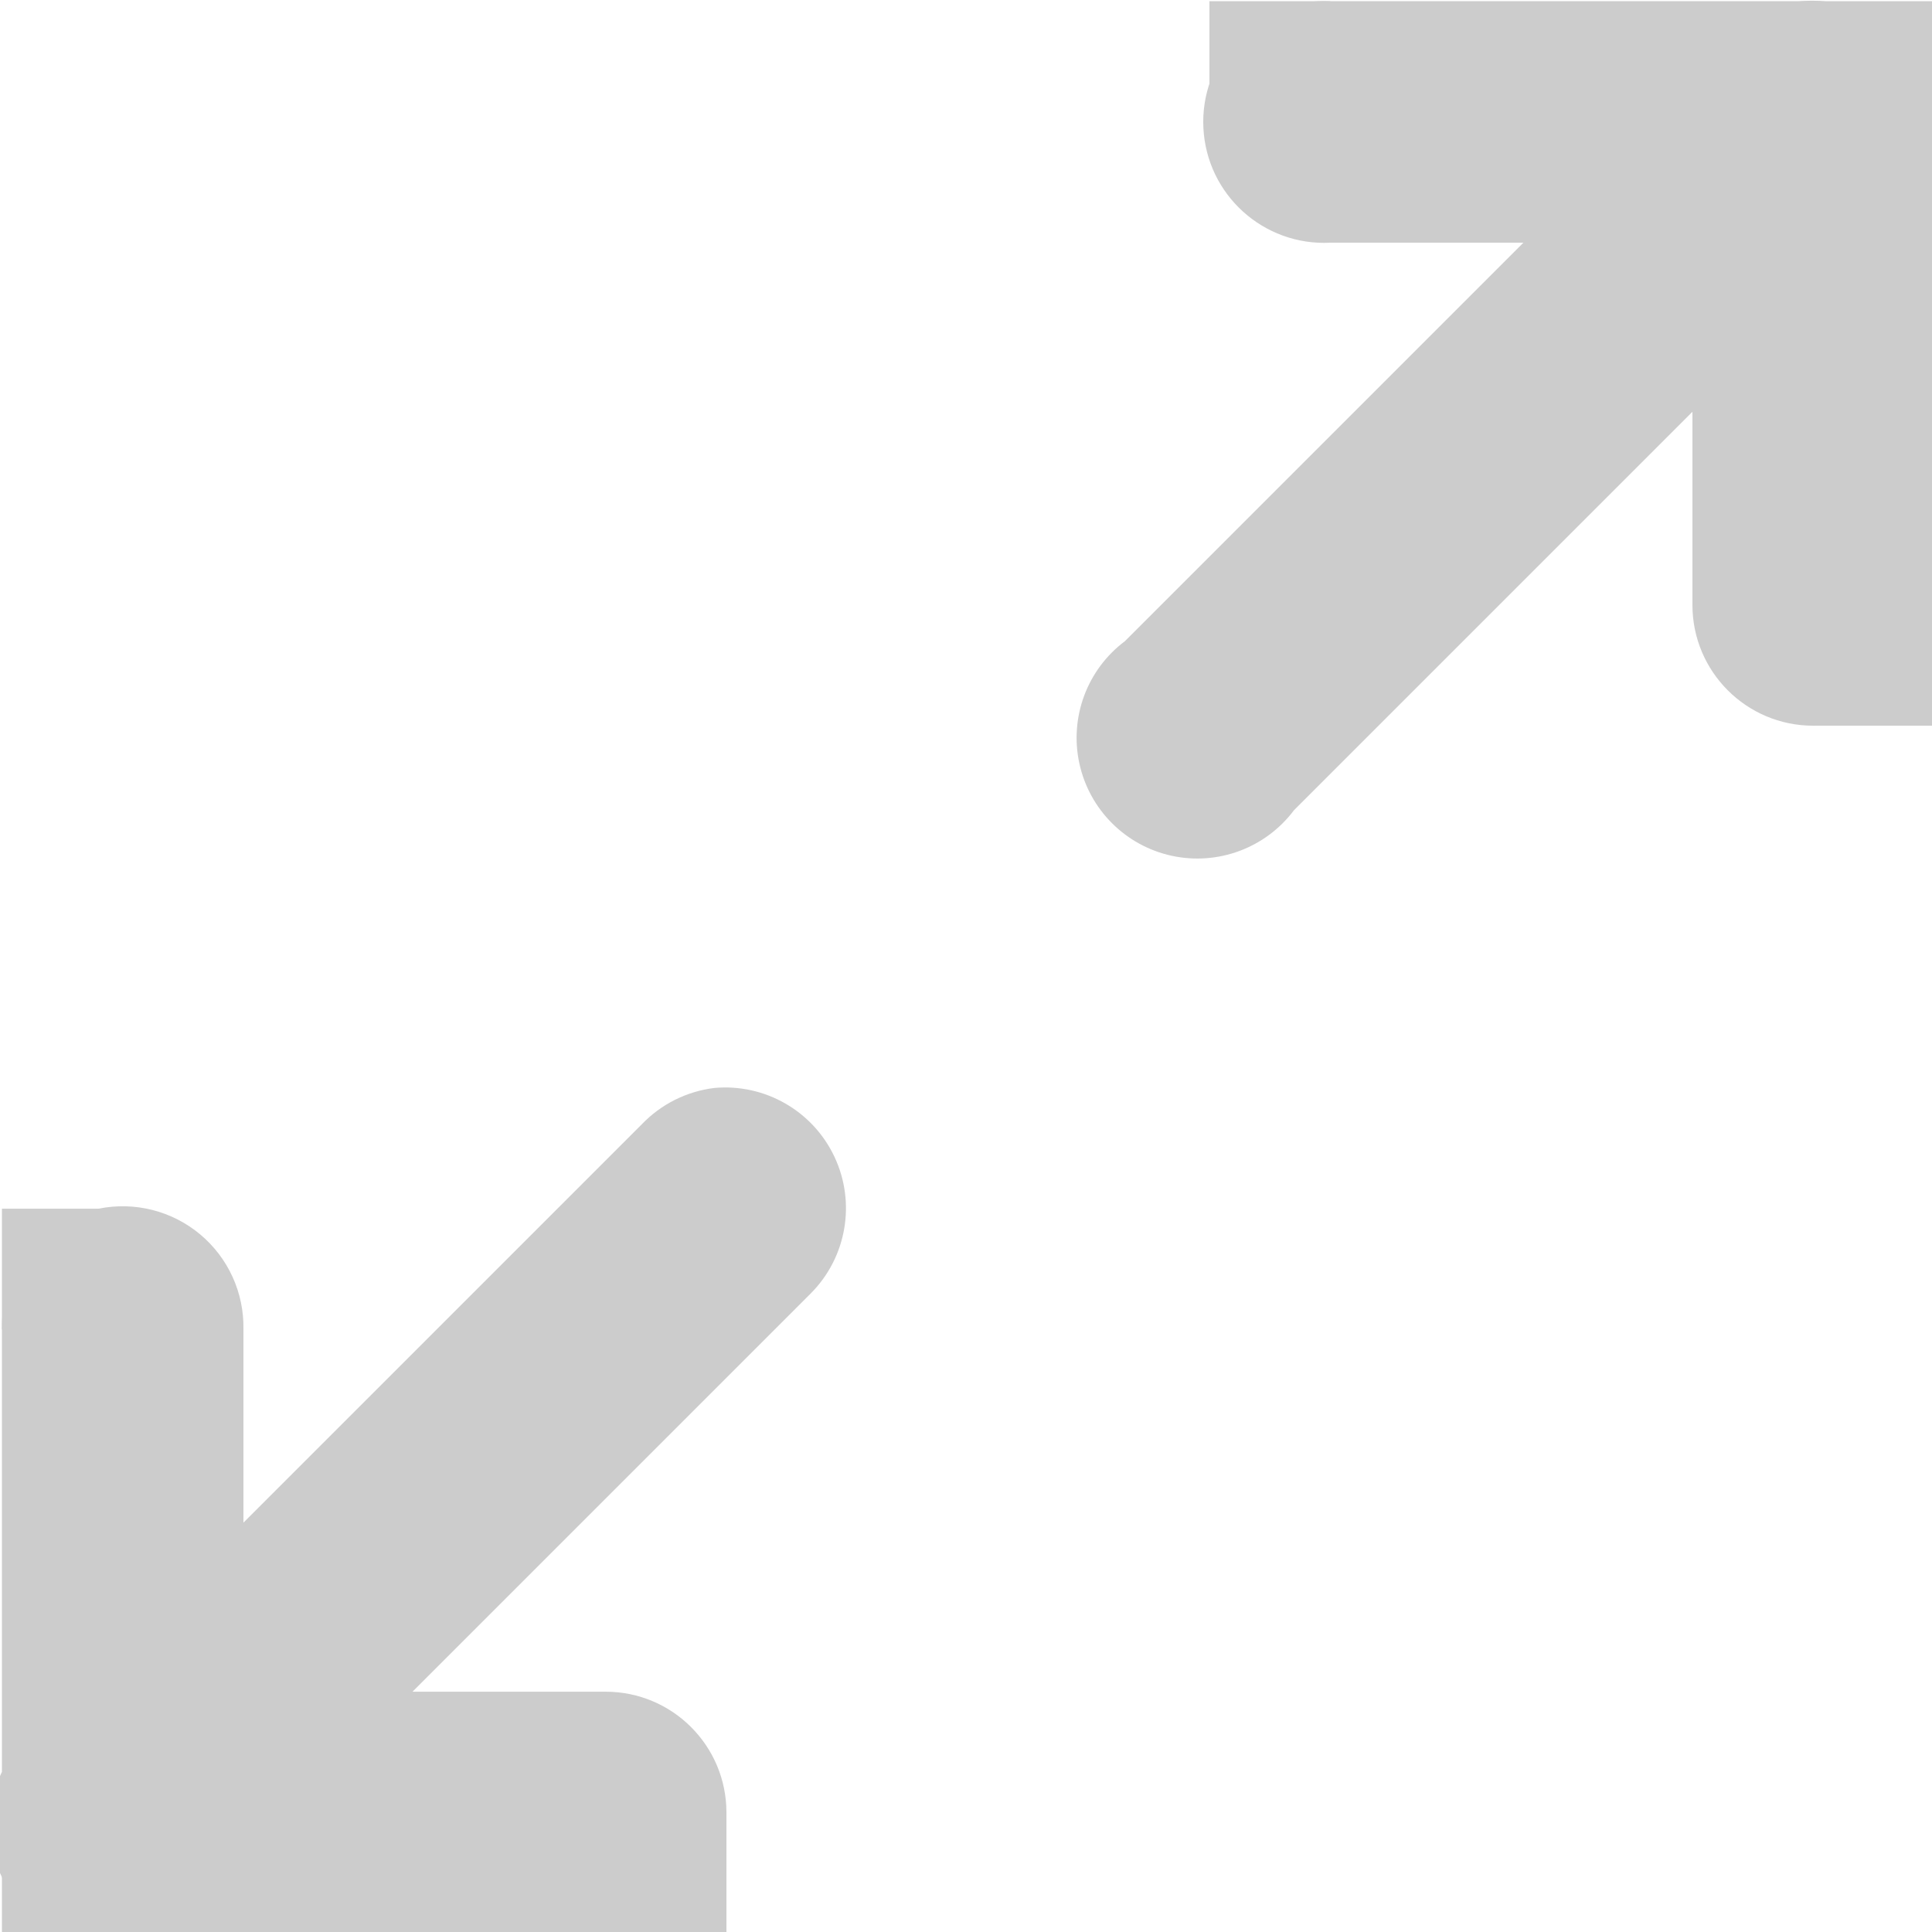
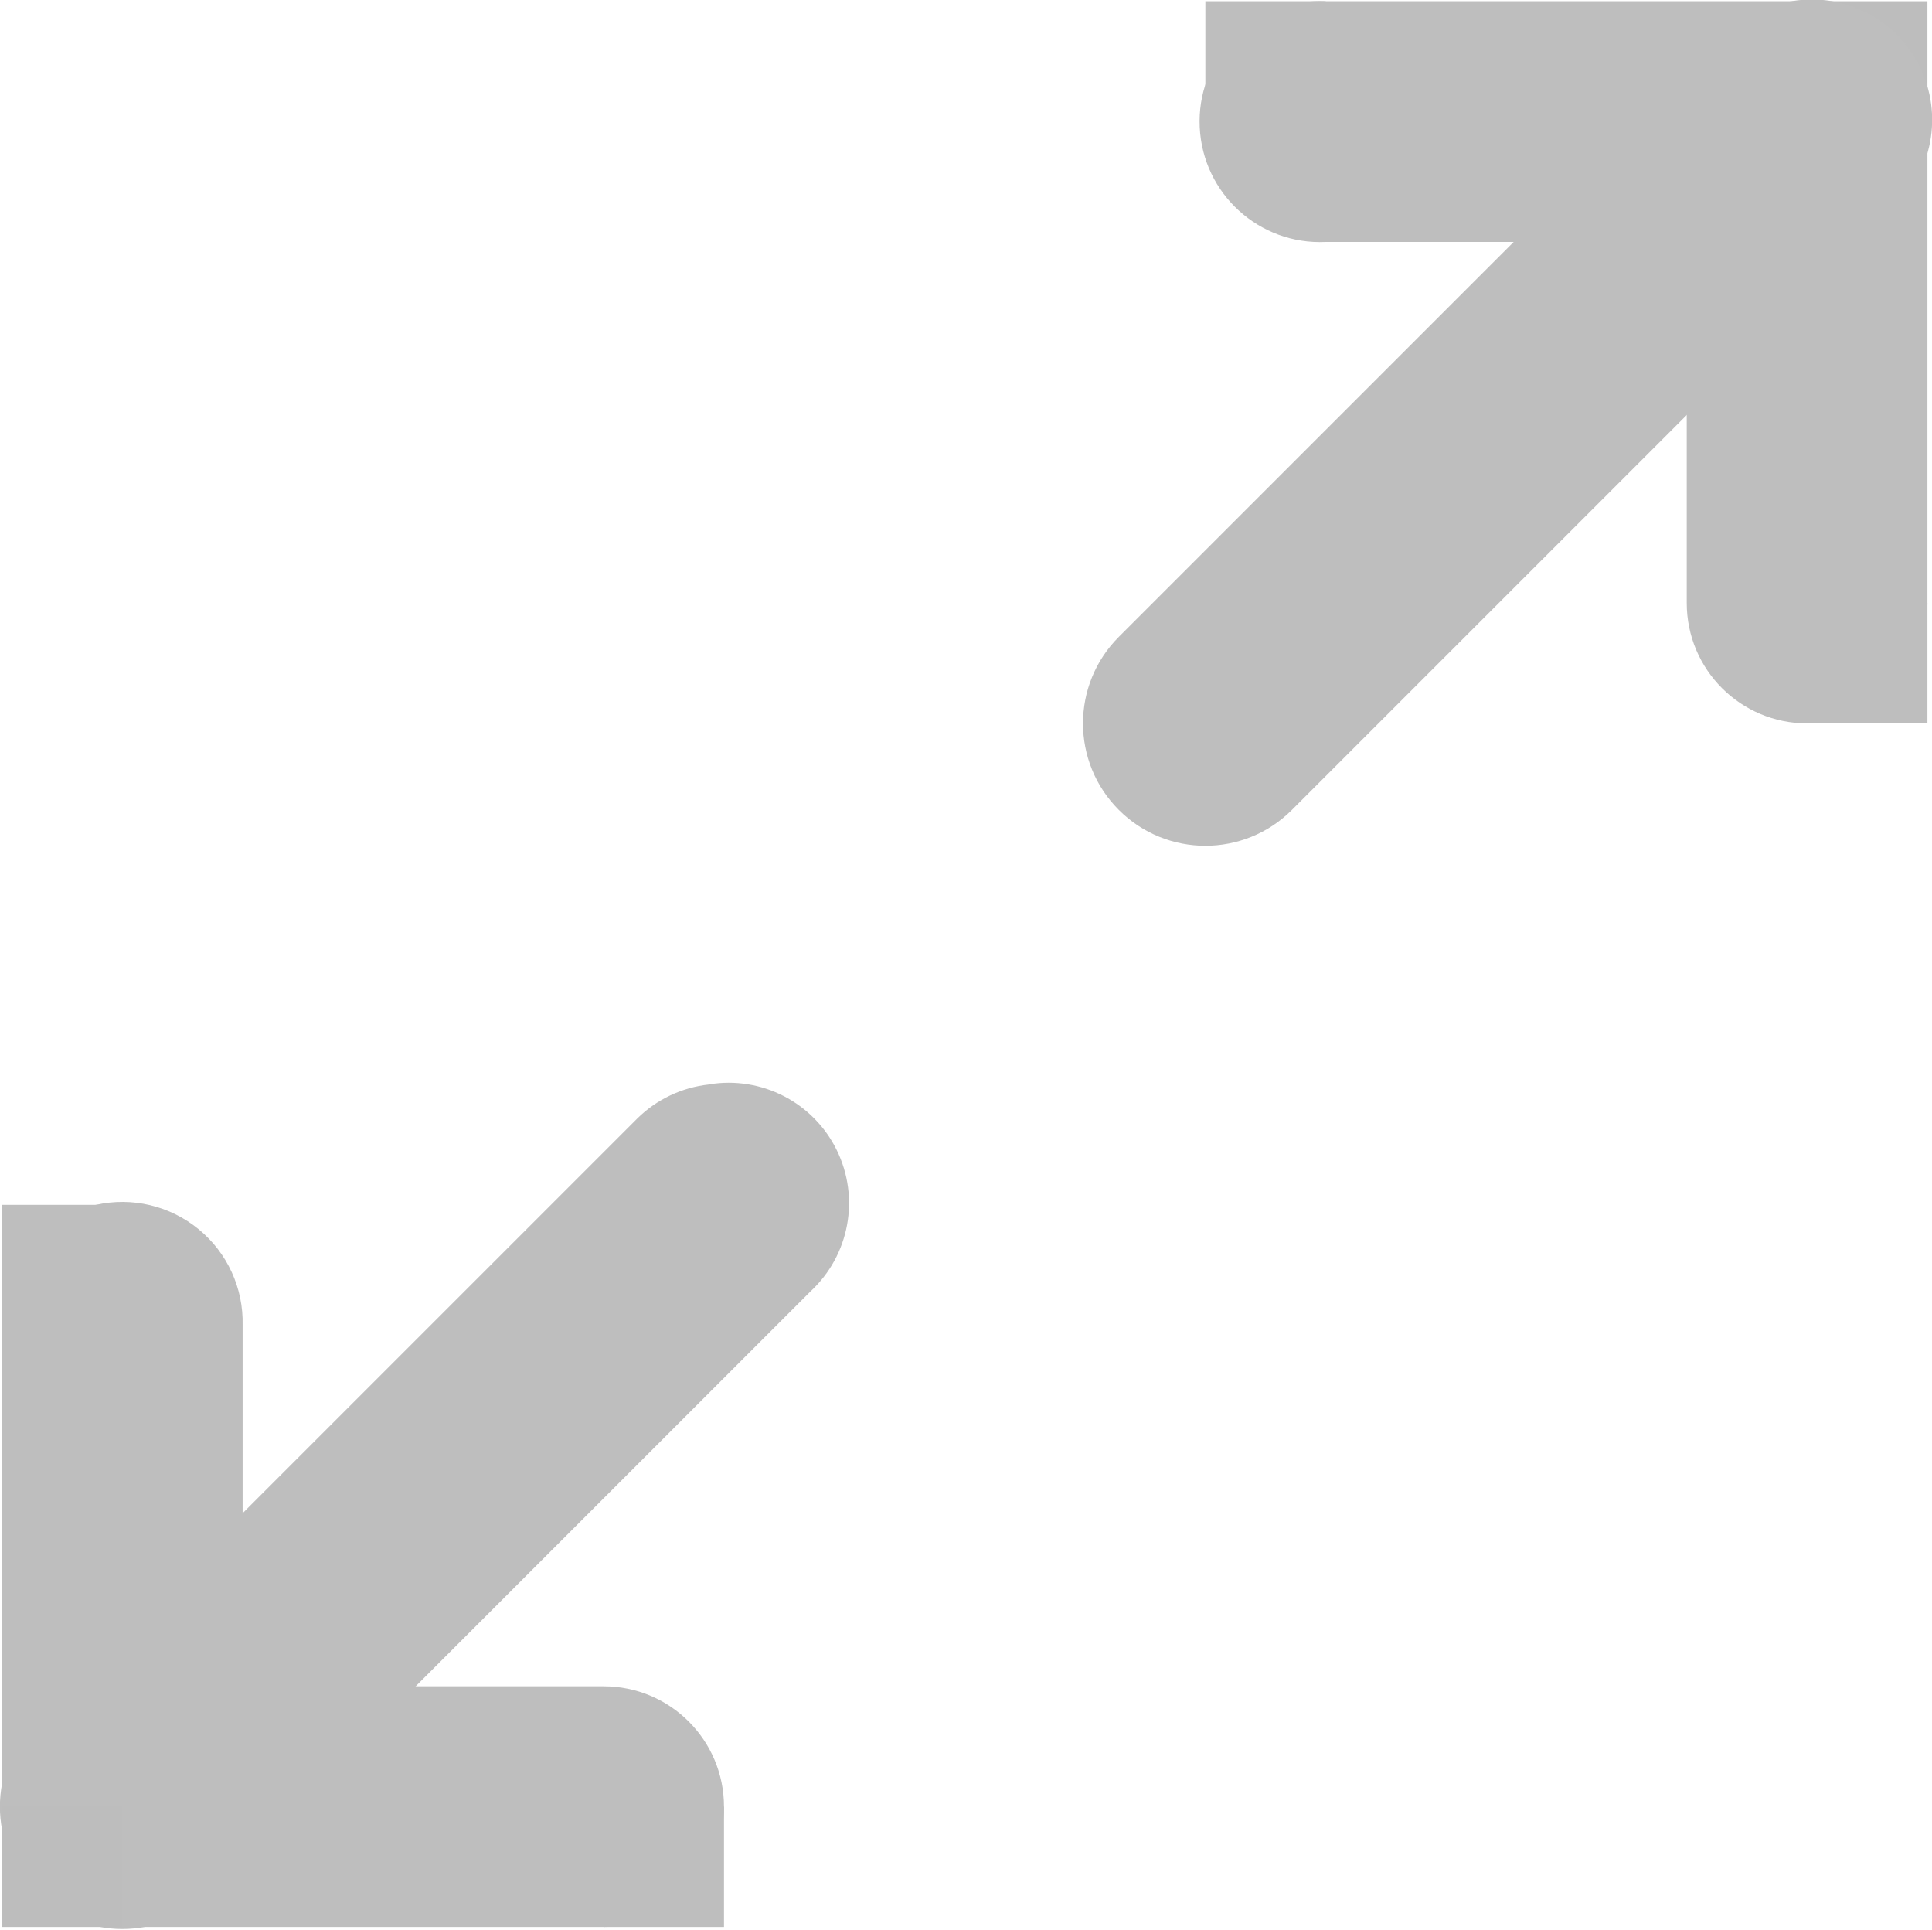
- <svg xmlns="http://www.w3.org/2000/svg" height="16" width="16" viewBox="0 0 16 16" version="1.1">
-   <g transform="translate(-40.984 -646.99)" fill="#ccc">
-     <path d="m41.8 657a1 1 0 0 0-0.8 1v4a1 1 0 0 0 1 1h4a1 1 0 1 0 0-2h-3v-3a1 1 0 0 0-1.2-1zM46.9 656a1 1 0 0 0-0.6 0.3l-5 5a1 1 0 1 0 1.4 1.4l5-5a1 1 0 0 0-0.8-1.7z" />
-     <rect height="1" width="1" y="662" x="41" />
-     <path d="m51.9 647a1 1 0 1 0 0.1 2h3v3a1 1 0 1 0 2 0v-4a1 1 0 0 0-1-1h-4a1 1 0 0 0-0.1 0z" />
-     <rect height="1" width="1" y="647" x="56" />
-     <path d="m55.9 647a1 1 0 0 0-0.6 0.3l-5 5a1 1 0 1 0 1.4 1.4l5-5a1 1 0 0 0-0.8-1.7z" />
-     <rect height="1" width="1" y="657" x="41" />
-     <rect height="1" width="1" y="662" x="46" />
-     <rect height="1" width="1" y="652" x="56" />
-     <rect height="1" width="1" y="647" x="51" />
+ <svg xmlns="http://www.w3.org/2000/svg" id="svg7384" height="16.03" width="16.054" version="1.1">
+   <g id="layer12" transform="translate(-40.984 -646.99)">
+     <path id="path12113" style="block-progression:tb;text-indent:0;color:#000000;enable-background:new;text-transform:none;fill:#bebebe" d="m41.781 657a1 1 0 0 0 -0.781 1v4a1 1 0 0 0 1 1h4a1 1 0 1 0 0 -2h-3v-3a1 1 0 0 0 -1.219 -1z" />
+     <path id="path12147" style="block-progression:tb;text-indent:0;color:#000000;enable-background:new;text-transform:none;fill:#bebebe" d="m46.875 656a1 1 0 0 0 -0.594 0.281l-5 5a1.016 1.016 0 1 0 1.438 1.438l5-5a1 1 0 0 0 -0.843 -1.72z" />
+     <rect id="rect12919" style="color:#000000;enable-background:new;fill:#bdbdbd" height="1" width="1" y="662" x="41" />
+     <path id="path12111" style="block-progression:tb;text-indent:0;color:#000000;enable-background:new;text-transform:none;fill:#bebebe" d="m51.906 647a1.001 1.001 0 1 0 0.094 2h3v3a1 1 0 1 0 2 0v-4a1 1 0 0 0 -1 -1h-4a1 1 0 0 0 -0.094 0z" />
+     <rect id="rect12923" style="color:#000000;enable-background:new;fill:#bdbdbd" height="1" width="1" y="647" x="56" />
+     <path id="path12925" style="block-progression:tb;text-indent:0;color:#000000;enable-background:new;text-transform:none;fill:#bebebe" d="m55.875 647a1 1 0 0 0 -0.594 0.281l-5 5a1.016 1.016 0 1 0 1.438 1.438l5-5a1 1 0 0 0 -0.843 -1.72z" />
+     <rect id="rect4479-2" style="color:#000000;fill:#bebebe" height="1" width="1" y="657" x="41" />
+     <rect id="rect4479-2-9" style="color:#000000;fill:#bebebe" height="1" width="1" y="662" x="46" />
+     <rect id="rect4479-2-9-9-0-8" style="color:#000000;fill:#bebebe" height="1" width="1" y="652" x="56" />
+     <rect id="rect4479-2-9-9-0-8-1" style="color:#000000;fill:#bebebe" height="1" width="1" y="647" x="51" />
  </g>
</svg>
